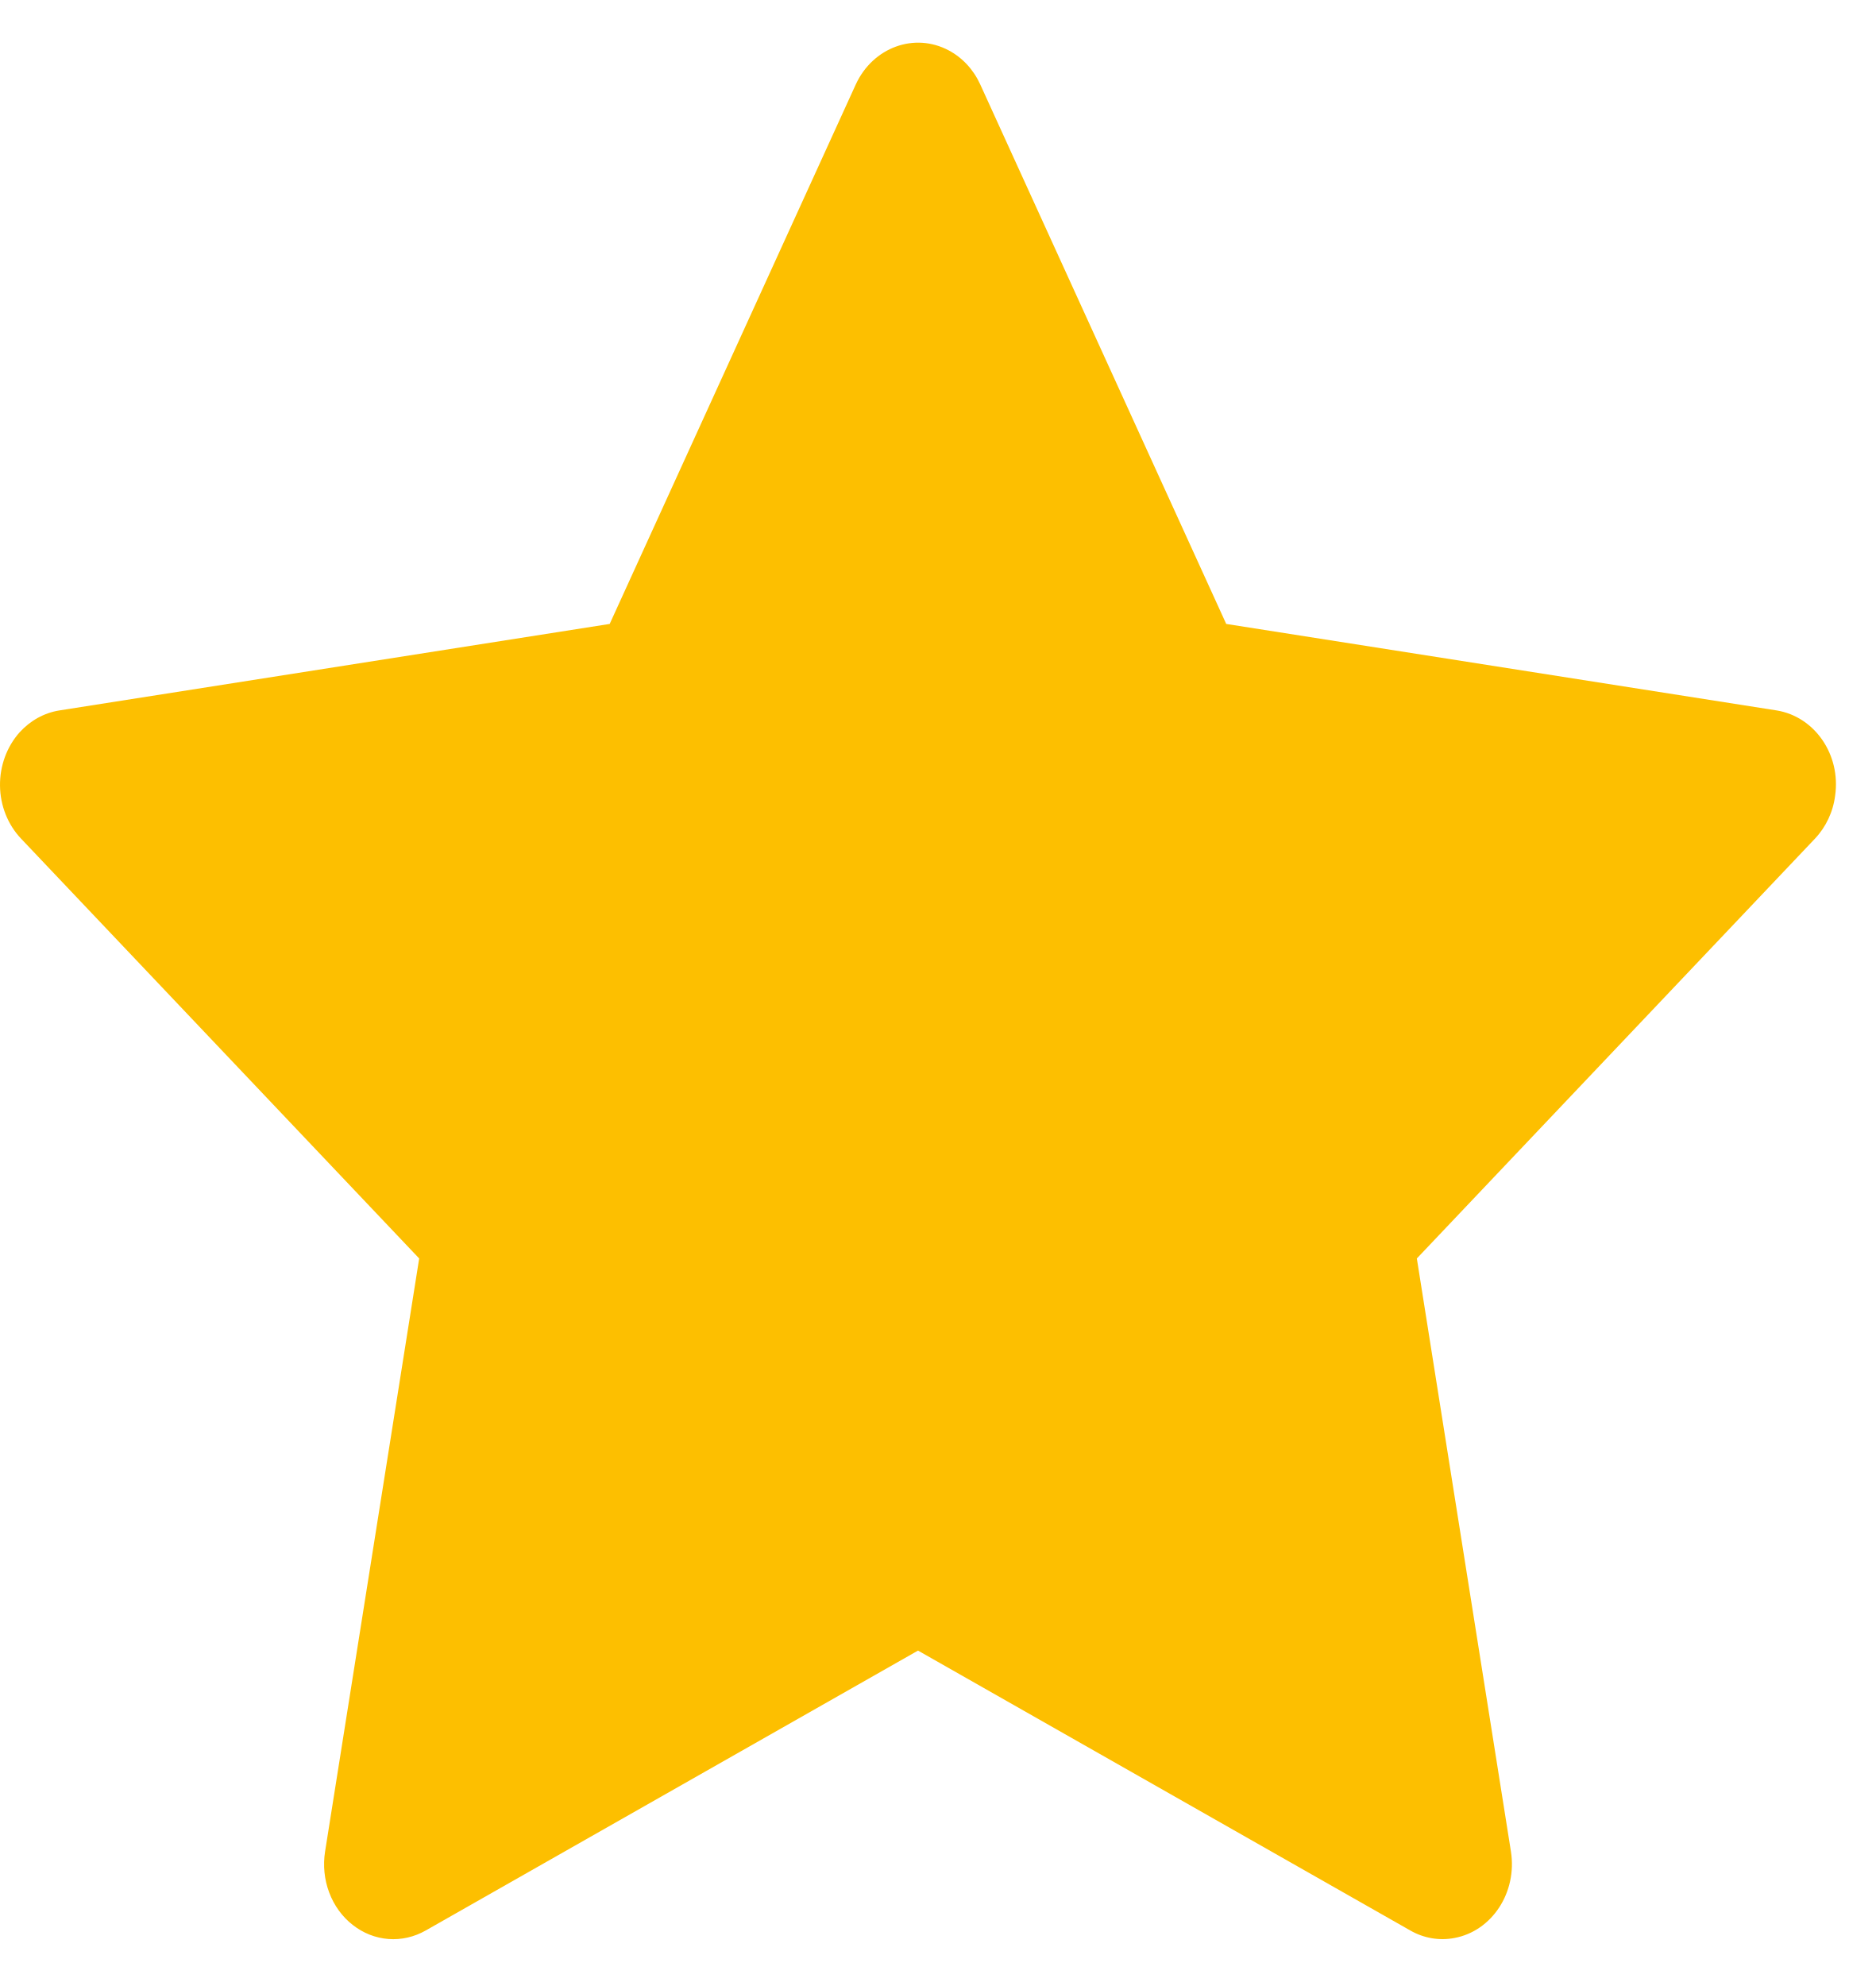
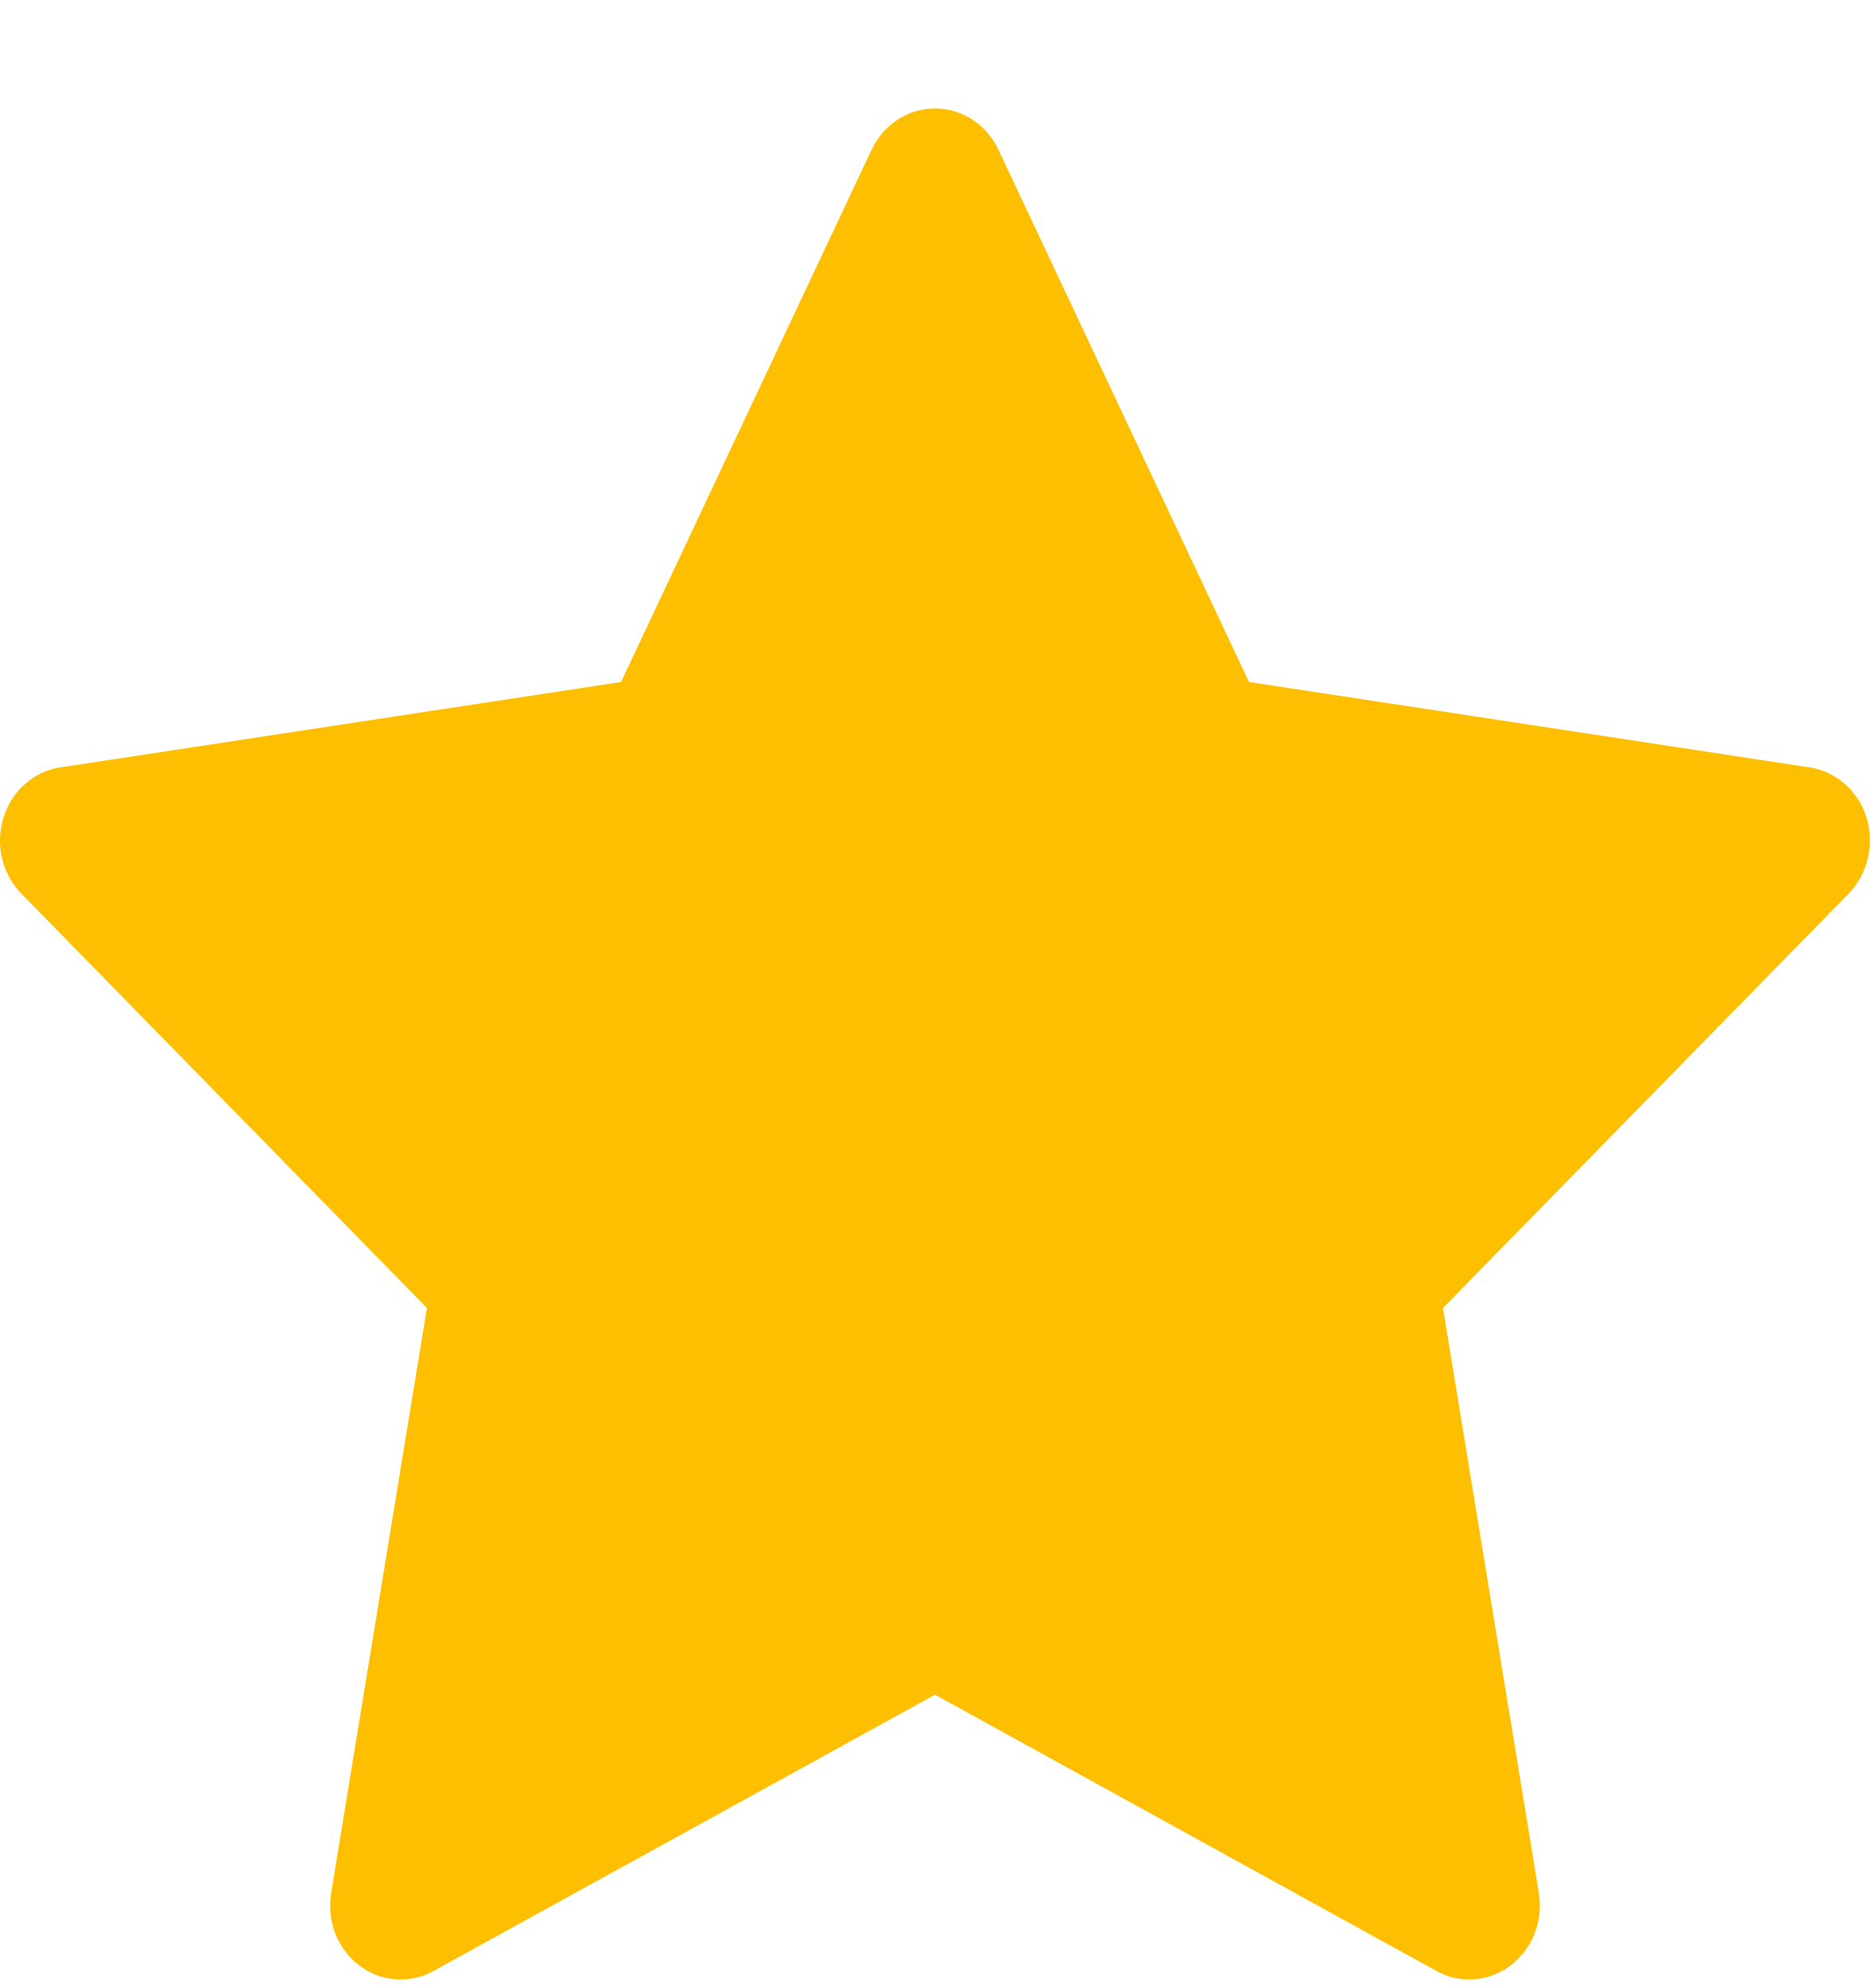
- <svg xmlns="http://www.w3.org/2000/svg" width="17" height="18" viewBox="0 0 17 18" fill="none">
-   <path d="M16.106 6.439L11.116 5.655L8.886 0.765C8.825 0.631 8.725 0.523 8.601 0.457C8.29 0.291 7.913 0.429 7.758 0.765L5.527 5.655L0.538 6.439C0.4 6.461 0.275 6.531 0.178 6.637C0.062 6.767 -0.002 6.941 5.53105e-05 7.121C0.002 7.302 0.071 7.474 0.19 7.6L3.8 11.406L2.947 16.781C2.927 16.906 2.94 17.035 2.984 17.152C3.028 17.27 3.102 17.372 3.197 17.446C3.292 17.521 3.404 17.565 3.521 17.574C3.638 17.583 3.755 17.556 3.859 17.497L8.322 14.96L12.785 17.497C12.907 17.567 13.048 17.591 13.184 17.565C13.526 17.502 13.755 17.151 13.697 16.781L12.844 11.406L16.454 7.6C16.552 7.496 16.617 7.36 16.636 7.211C16.689 6.839 16.45 6.495 16.106 6.439Z" fill="#FDBF00" />
+ <svg xmlns="http://www.w3.org/2000/svg" width="16" height="17" viewBox="0 0 16 17" fill="none">
+   <path d="M15.474 6.562L10.681 5.832L8.538 1.28C8.479 1.155 8.383 1.054 8.264 0.993C7.965 0.838 7.603 0.967 7.454 1.28L5.311 5.832L0.517 6.562C0.385 6.581 0.264 6.647 0.171 6.746C0.06 6.866 -0.002 7.028 5.31422e-05 7.196C0.002 7.364 0.068 7.524 0.183 7.642L3.651 11.185L2.832 16.188C2.813 16.304 2.825 16.424 2.867 16.533C2.91 16.643 2.98 16.737 3.072 16.807C3.163 16.876 3.271 16.918 3.383 16.926C3.496 16.934 3.608 16.91 3.708 16.854L7.996 14.492L12.284 16.854C12.401 16.92 12.537 16.941 12.667 16.918C12.995 16.858 13.216 16.532 13.16 16.188L12.34 11.185L15.809 7.642C15.903 7.545 15.965 7.418 15.984 7.28C16.035 6.933 15.805 6.613 15.474 6.562Z" fill="#FDBF00" />
</svg>
